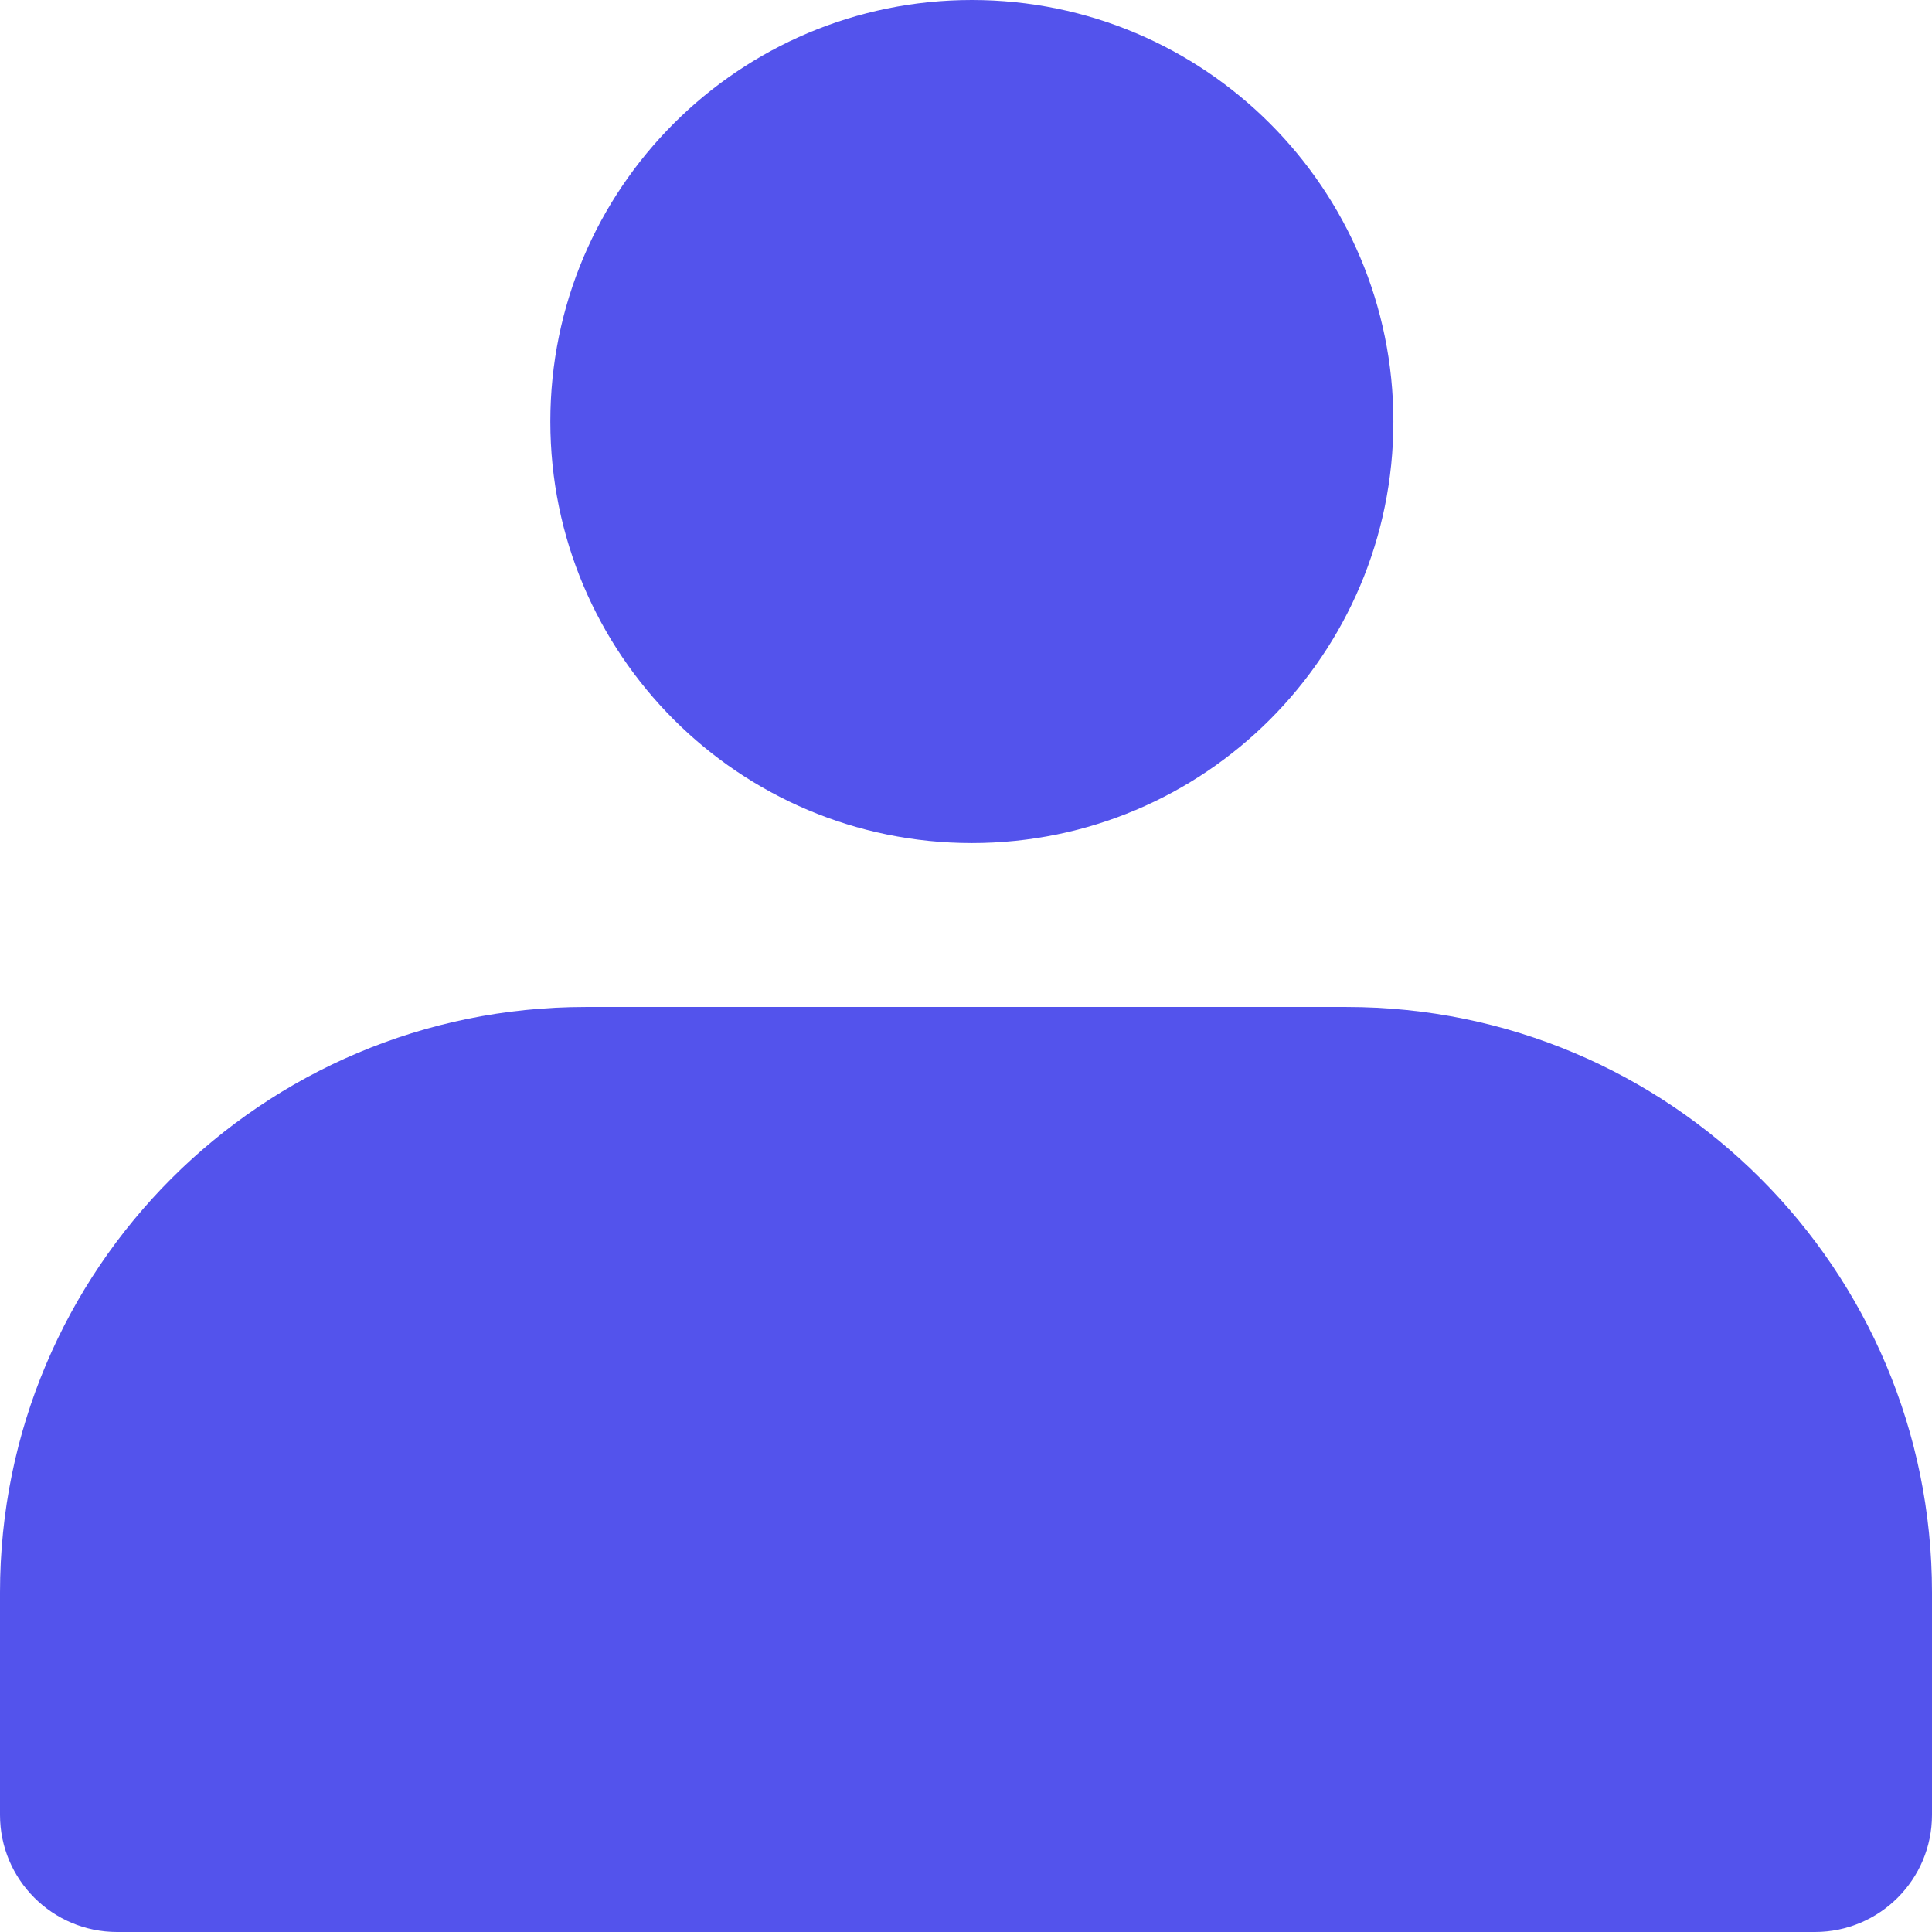
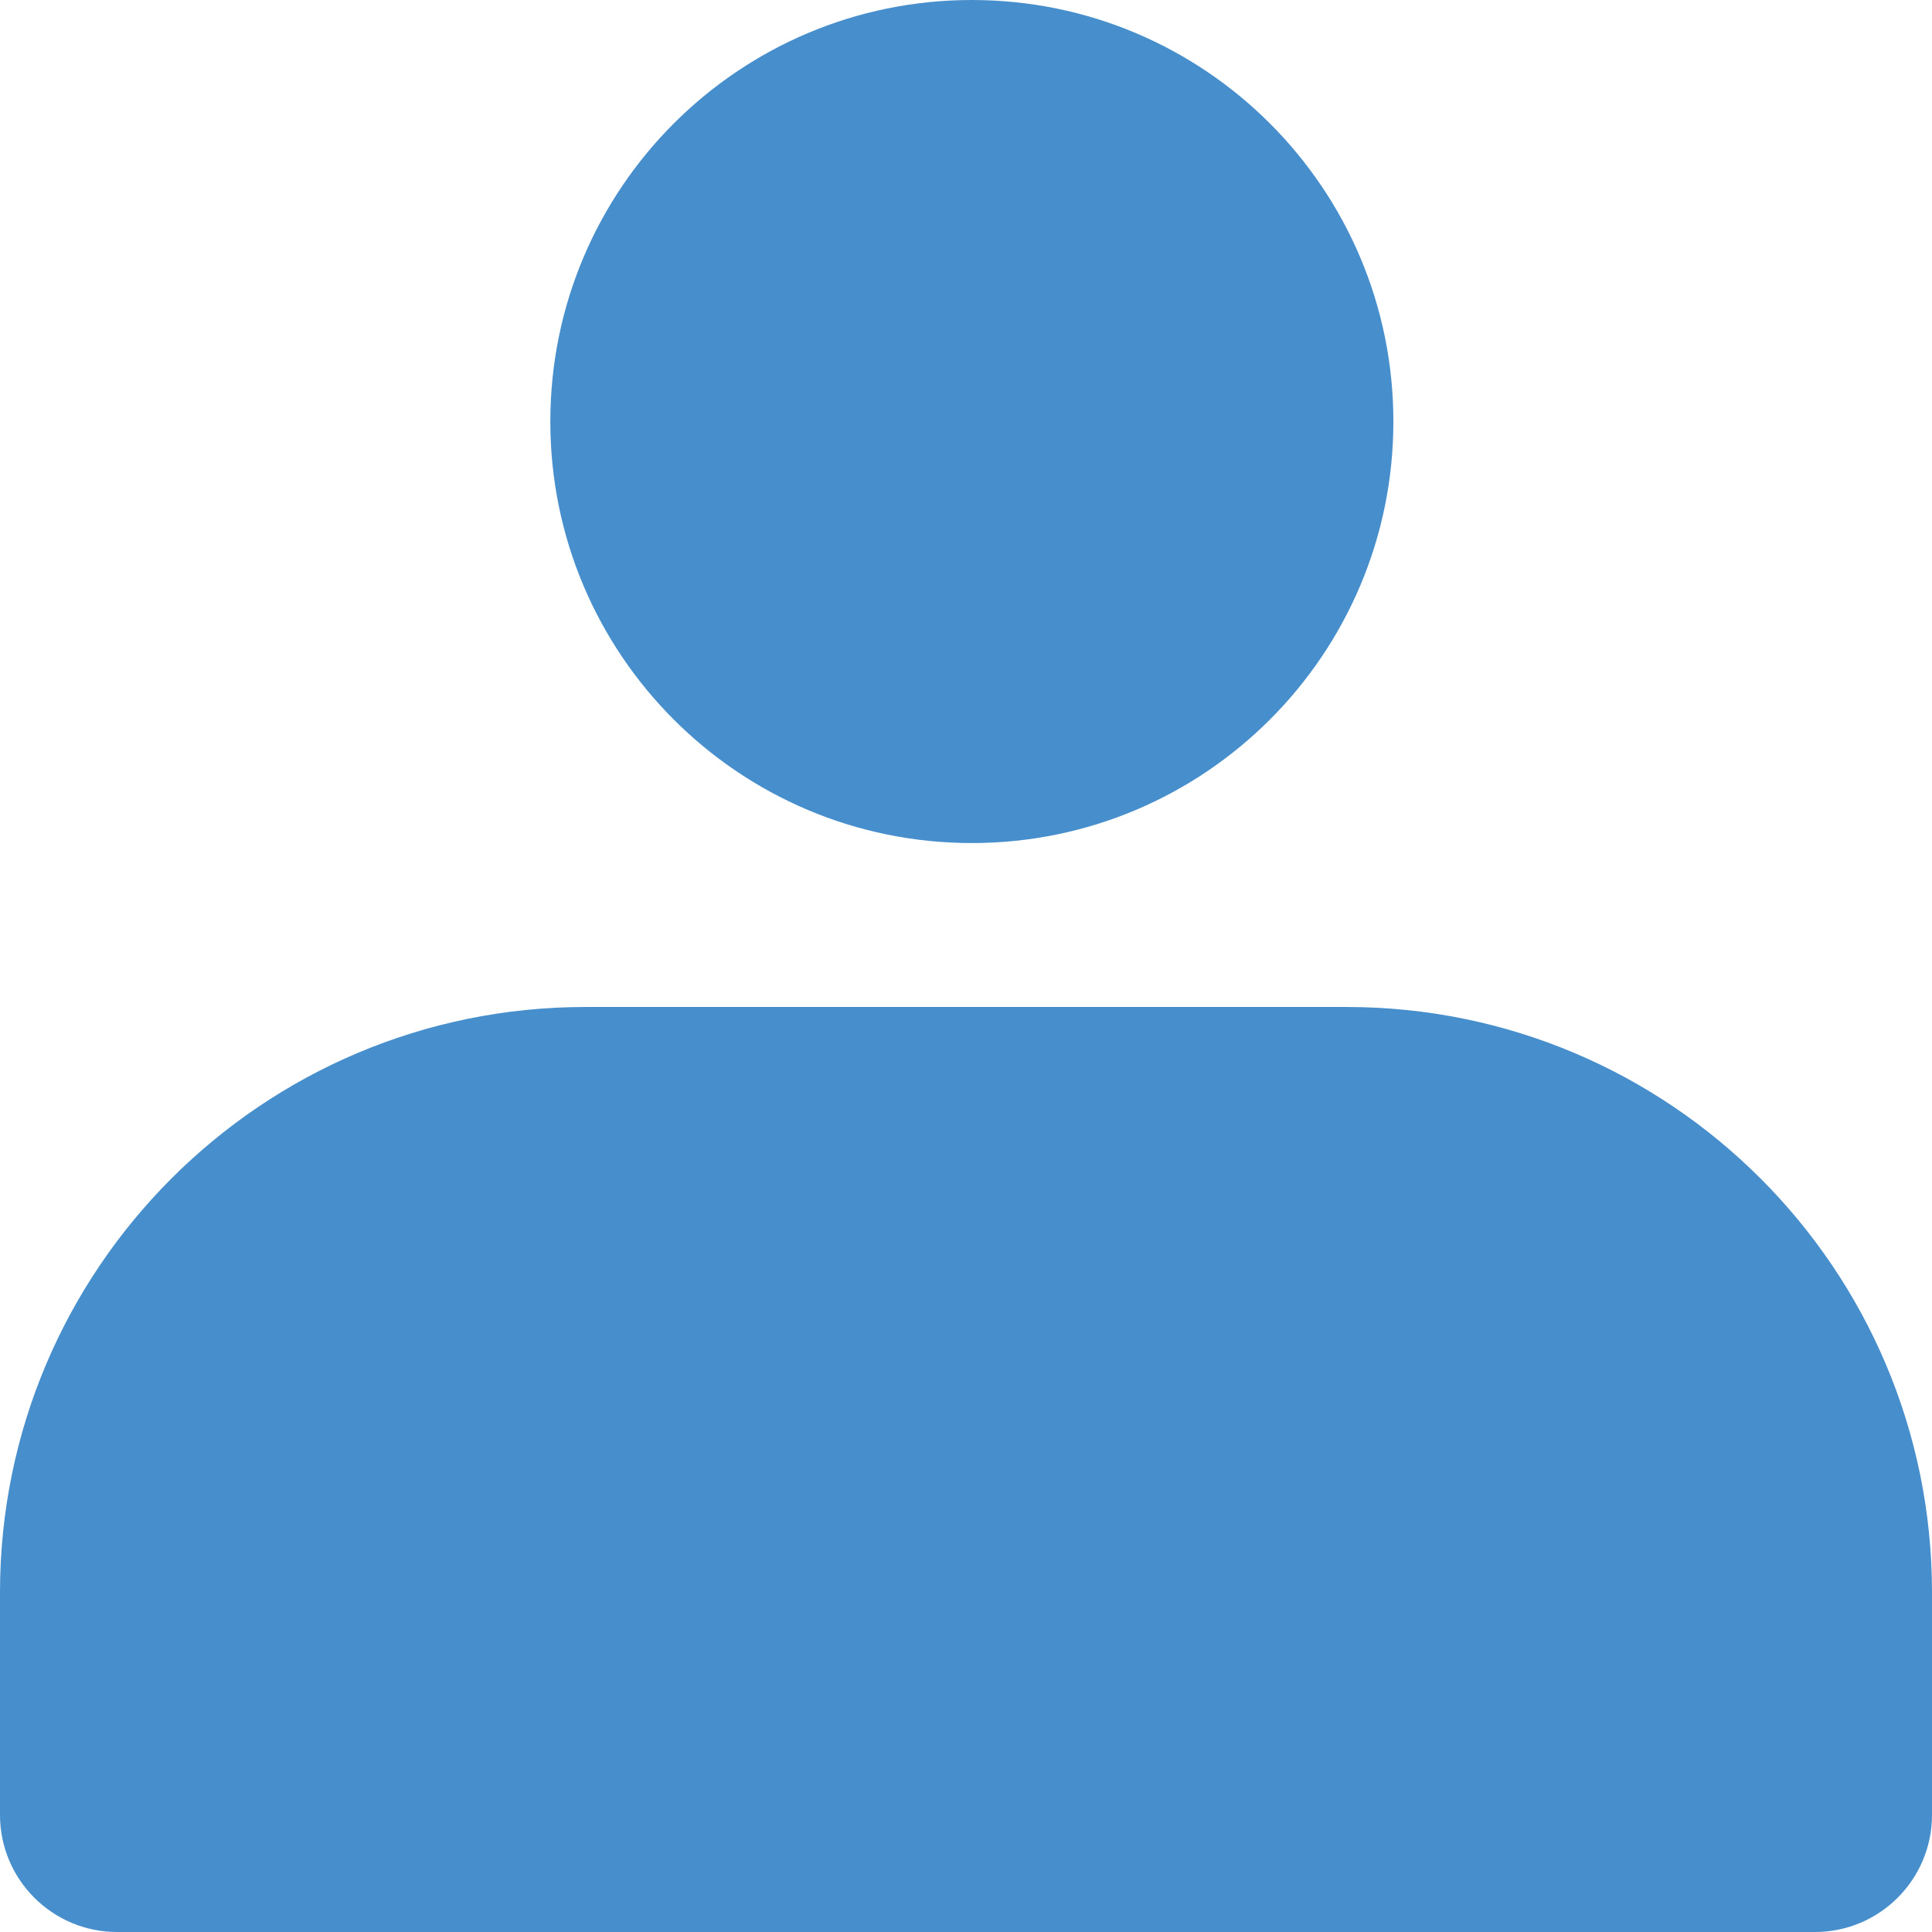
<svg xmlns="http://www.w3.org/2000/svg" width="165" height="165" viewBox="0 0 165 165" fill="none">
-   <path fill-rule="evenodd" clip-rule="evenodd" d="M83 72C102.882 72 119 55.882 119 36C119 16.118 102.882 0 83 0C63.118 0 47 16.118 47 36C47 55.882 63.118 72 83 72ZM50 86C22.386 86 0 108.386 0 136V155C0 160.523 4.477 165 10 165H155C160.523 165 165 160.523 165 155V136C165 108.386 142.614 86 115 86H50Z" fill="#5353EC" />
+   <path fill-rule="evenodd" clip-rule="evenodd" d="M83 72C102.882 72 119 55.882 119 36C119 16.118 102.882 0 83 0C63.118 0 47 16.118 47 36C47 55.882 63.118 72 83 72ZM50 86C22.386 86 0 108.386 0 136V155C0 160.523 4.477 165 10 165H155C160.523 165 165 160.523 165 155V136C165 108.386 142.614 86 115 86H50Z" fill="#478ecc" />
</svg>
